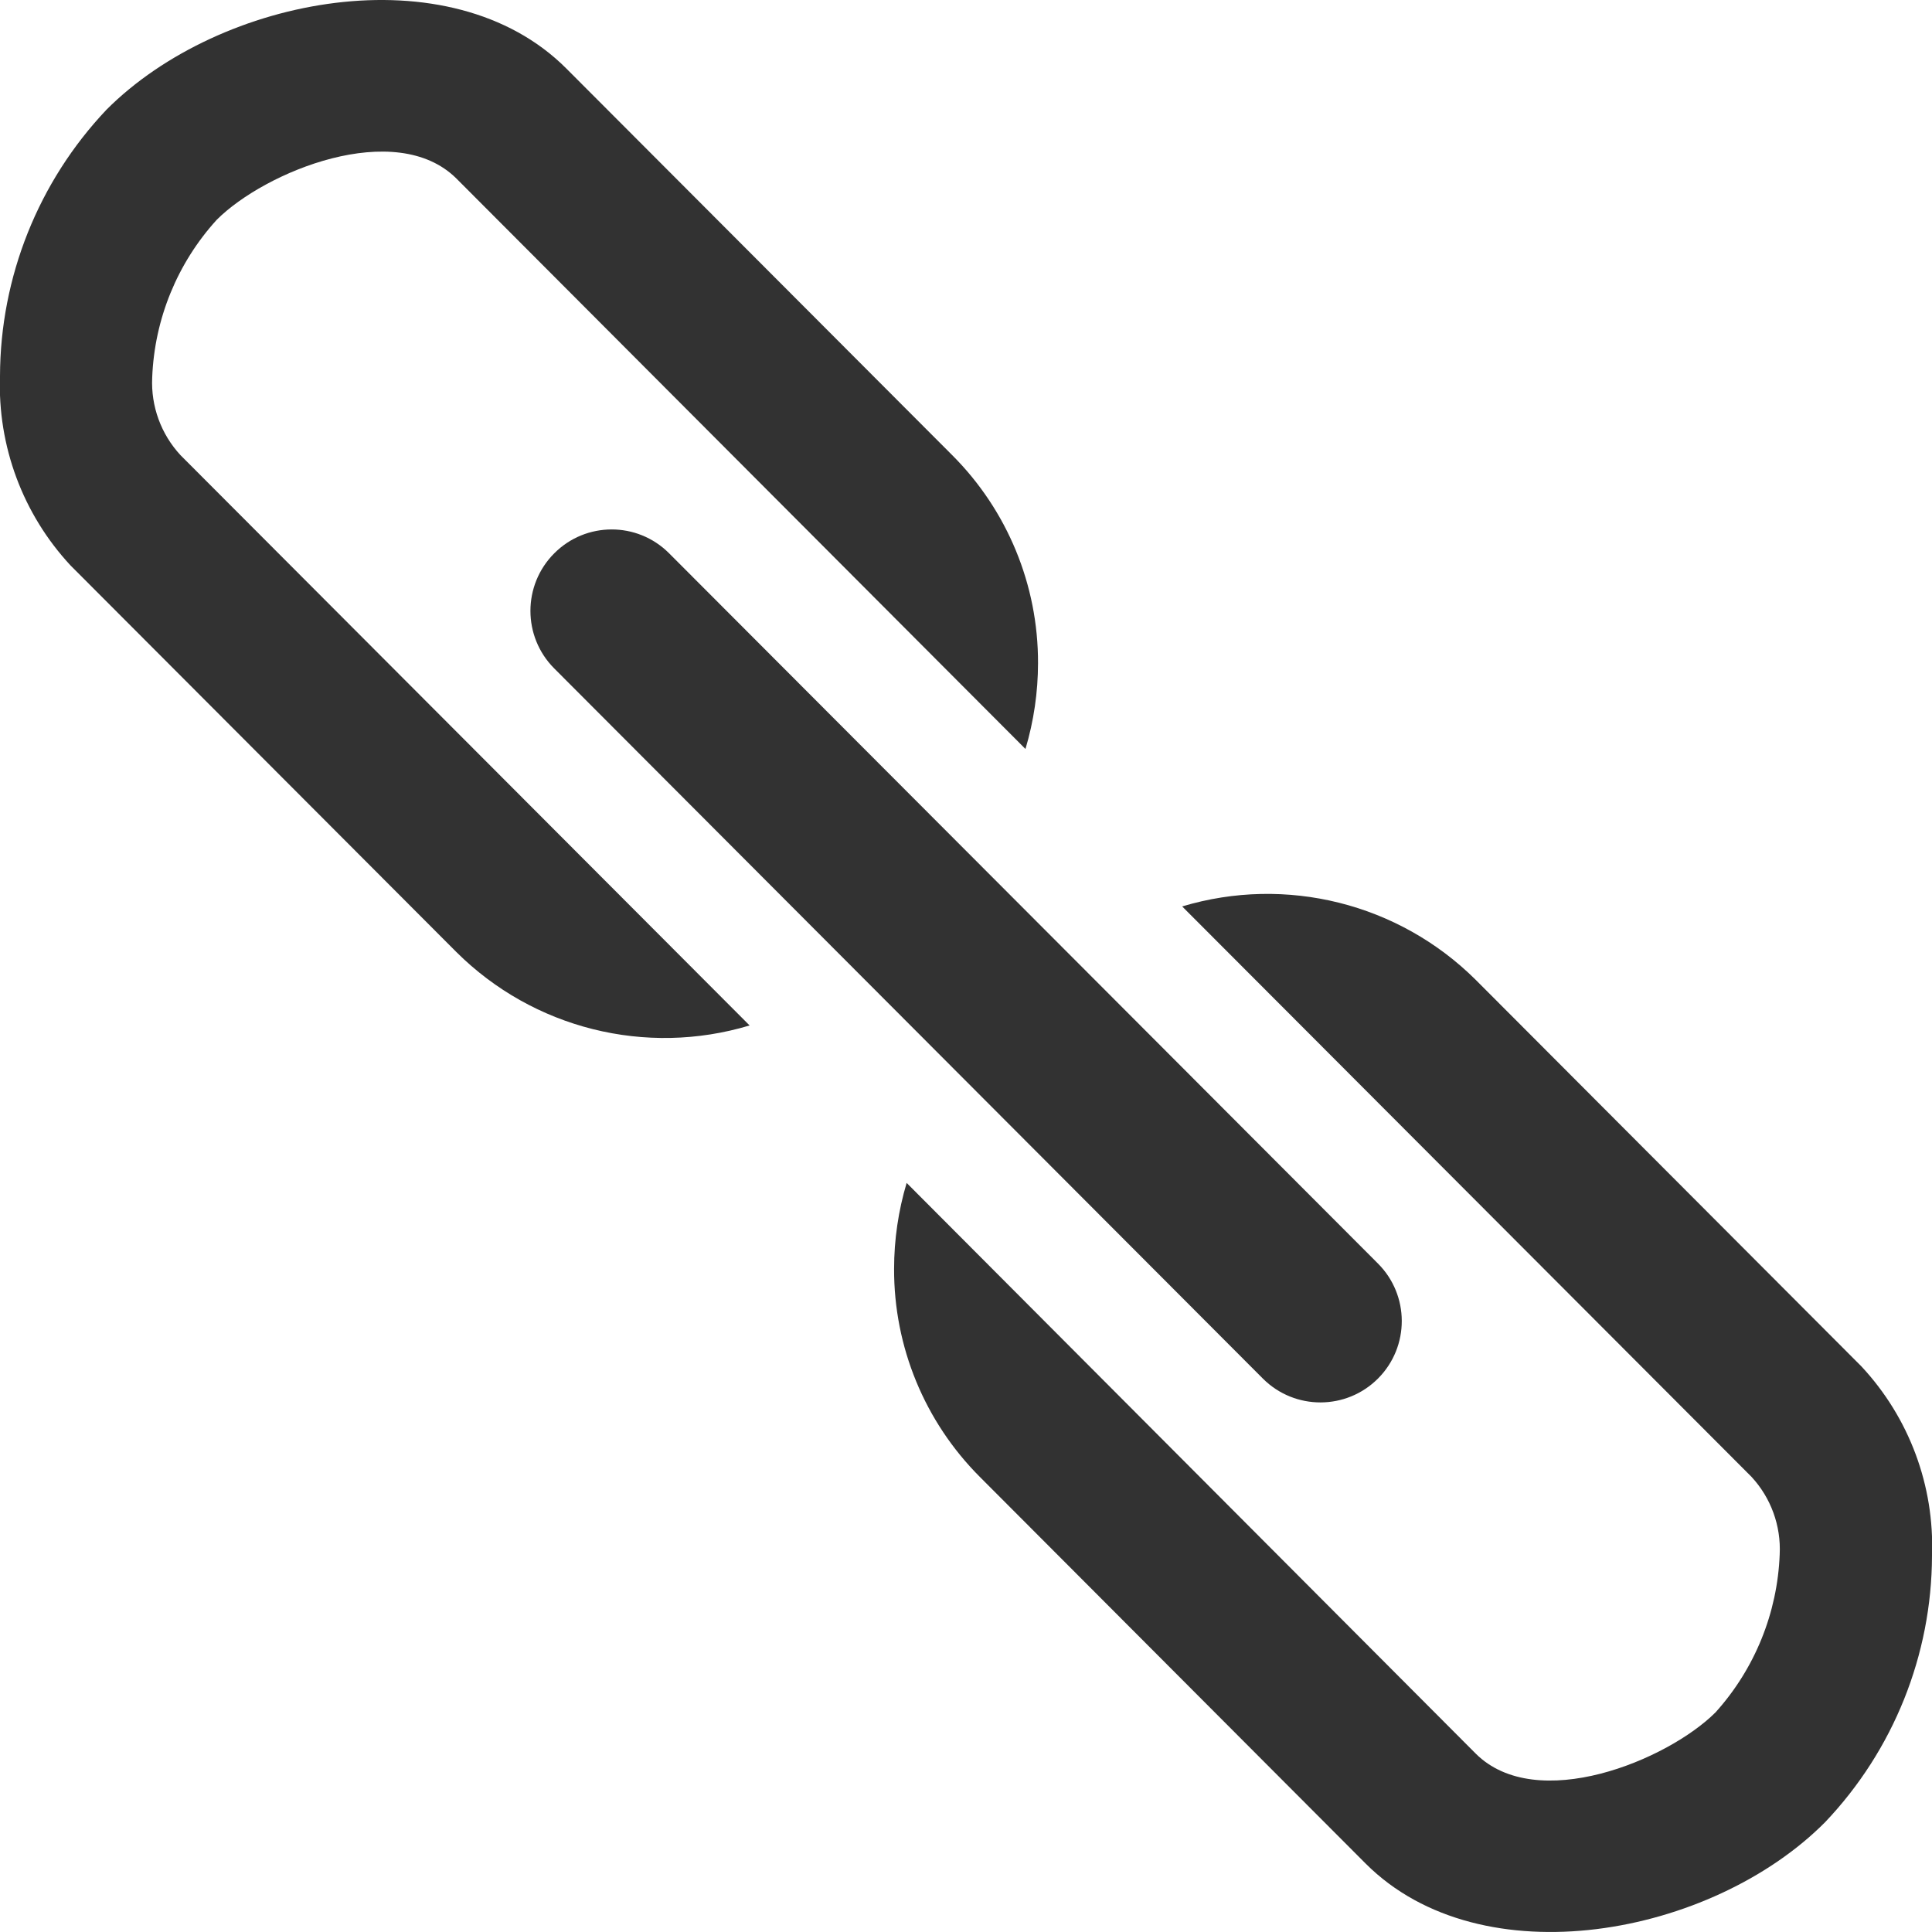
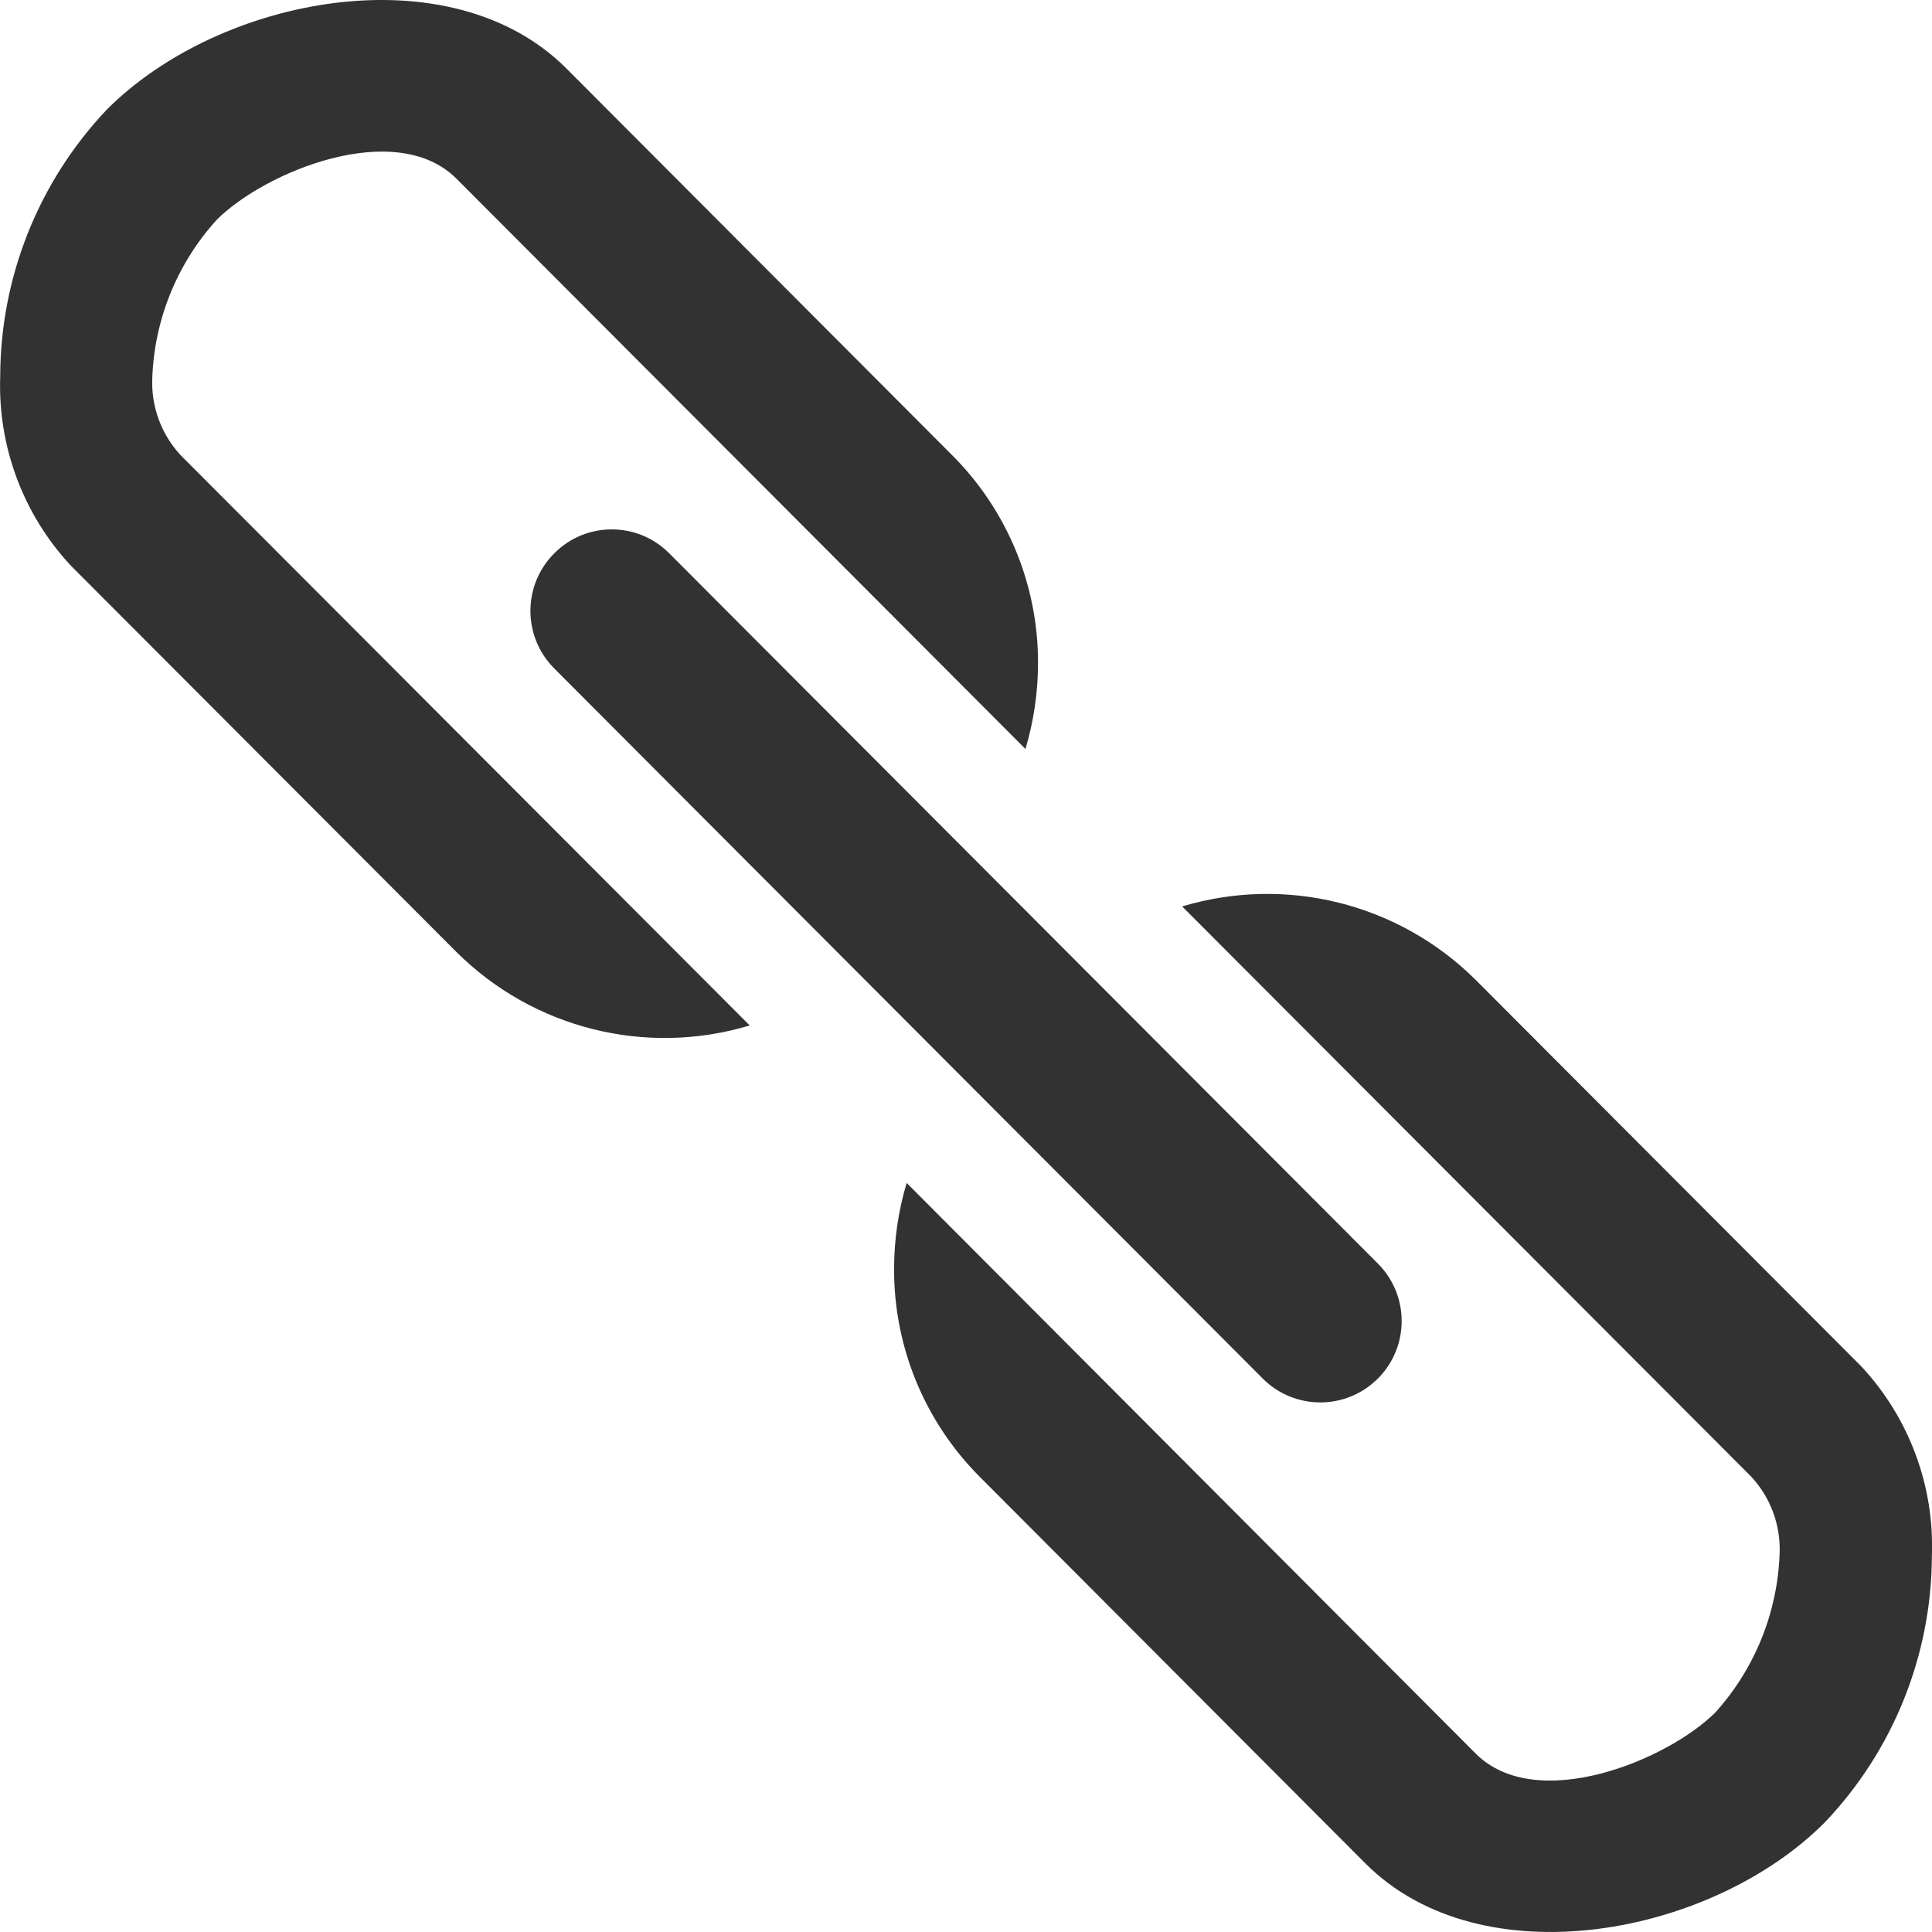
<svg xmlns="http://www.w3.org/2000/svg" viewBox="0 0 18 18">
-   <path d="M1.418,3.518a2.316,2.316,0,0,1,.601-1.47c.449-.45,1.667-.948,2.234-.384L9.554,6.978a2.803,2.803,0,0,0,.117-.8,2.728,2.728,0,0,0-.8-1.938L5.276.638C4.196-.444,2.05-.038.993,1.021A3.625,3.625,0,0,0,0,3.504,2.462,2.462,0,0,0,.657,5.268L4.252,8.87a2.75,2.75,0,0,0,2.732.684L1.682,4.241A.993.993,0,0,1,1.418,3.518Z" fill="#323232" />
-   <path d="M17.343,12.731,13.749,9.129a2.755,2.755,0,0,0-2.735-.684l5.304,5.314a.992.992,0,0,1,.263.723,2.331,2.331,0,0,1-.598,1.472c-.449.448-1.668.948-2.234.384L8.447,11.021a2.803,2.803,0,0,0-.117.8,2.73,2.73,0,0,0,.799,1.939L12.723,17.362c1.081,1.082,3.227.676,4.281-.385A3.617,3.617,0,0,0,18,14.495,2.455,2.455,0,0,0,17.343,12.731Z" fill="#323232" />
-   <path d="M5.164,5.155a.759.759,0,0,0-.001,1.072l6.604,6.618a.758.758,0,0,0,1.07-1.074L6.232,5.153A.755.755,0,0,0,5.164,5.155Z" fill="#323232" />
+   <path d="M1.419,3.518a2.316,2.316,0,0,1,.6-1.47c.449-.45,1.667-.948,2.233-.384L9.554,6.978a2.804,2.804,0,0,0,.117-.8A2.729,2.729,0,0,0,8.87,4.24L5.277.638C4.197-.444,2.051-.038.995,1.021a3.626,3.626,0,0,0-.993,2.484A2.462,2.462,0,0,0,.658,5.268L4.253,8.87a2.75,2.75,0,0,0,2.732.684l-5.302-5.313A.993.993,0,0,1,1.419,3.518Z" fill="#323232" />
+   <path d="M17.342,12.731,13.748,9.129a2.754,2.754,0,0,0-2.734-.684l5.303,5.314a.993.993,0,0,1,.263.723,2.331,2.331,0,0,1-.598,1.472c-.449.448-1.668.948-2.233.384L8.447,11.021a2.803,2.803,0,0,0-.117.8,2.73,2.73,0,0,0,.799,1.939L12.722,17.362c1.081,1.082,3.227.676,4.281-.385a3.618,3.618,0,0,0,.996-2.483A2.455,2.455,0,0,0,17.342,12.731Z" fill="#323232" />
+   <path d="M5.164,5.155a.759.759,0,0,0-.001,1.072l6.603,6.618a.758.758,0,0,0,1.07-1.074L6.233,5.153a.755.755,0,0,0-1.068.001Z" fill="#323232" />
</svg>
